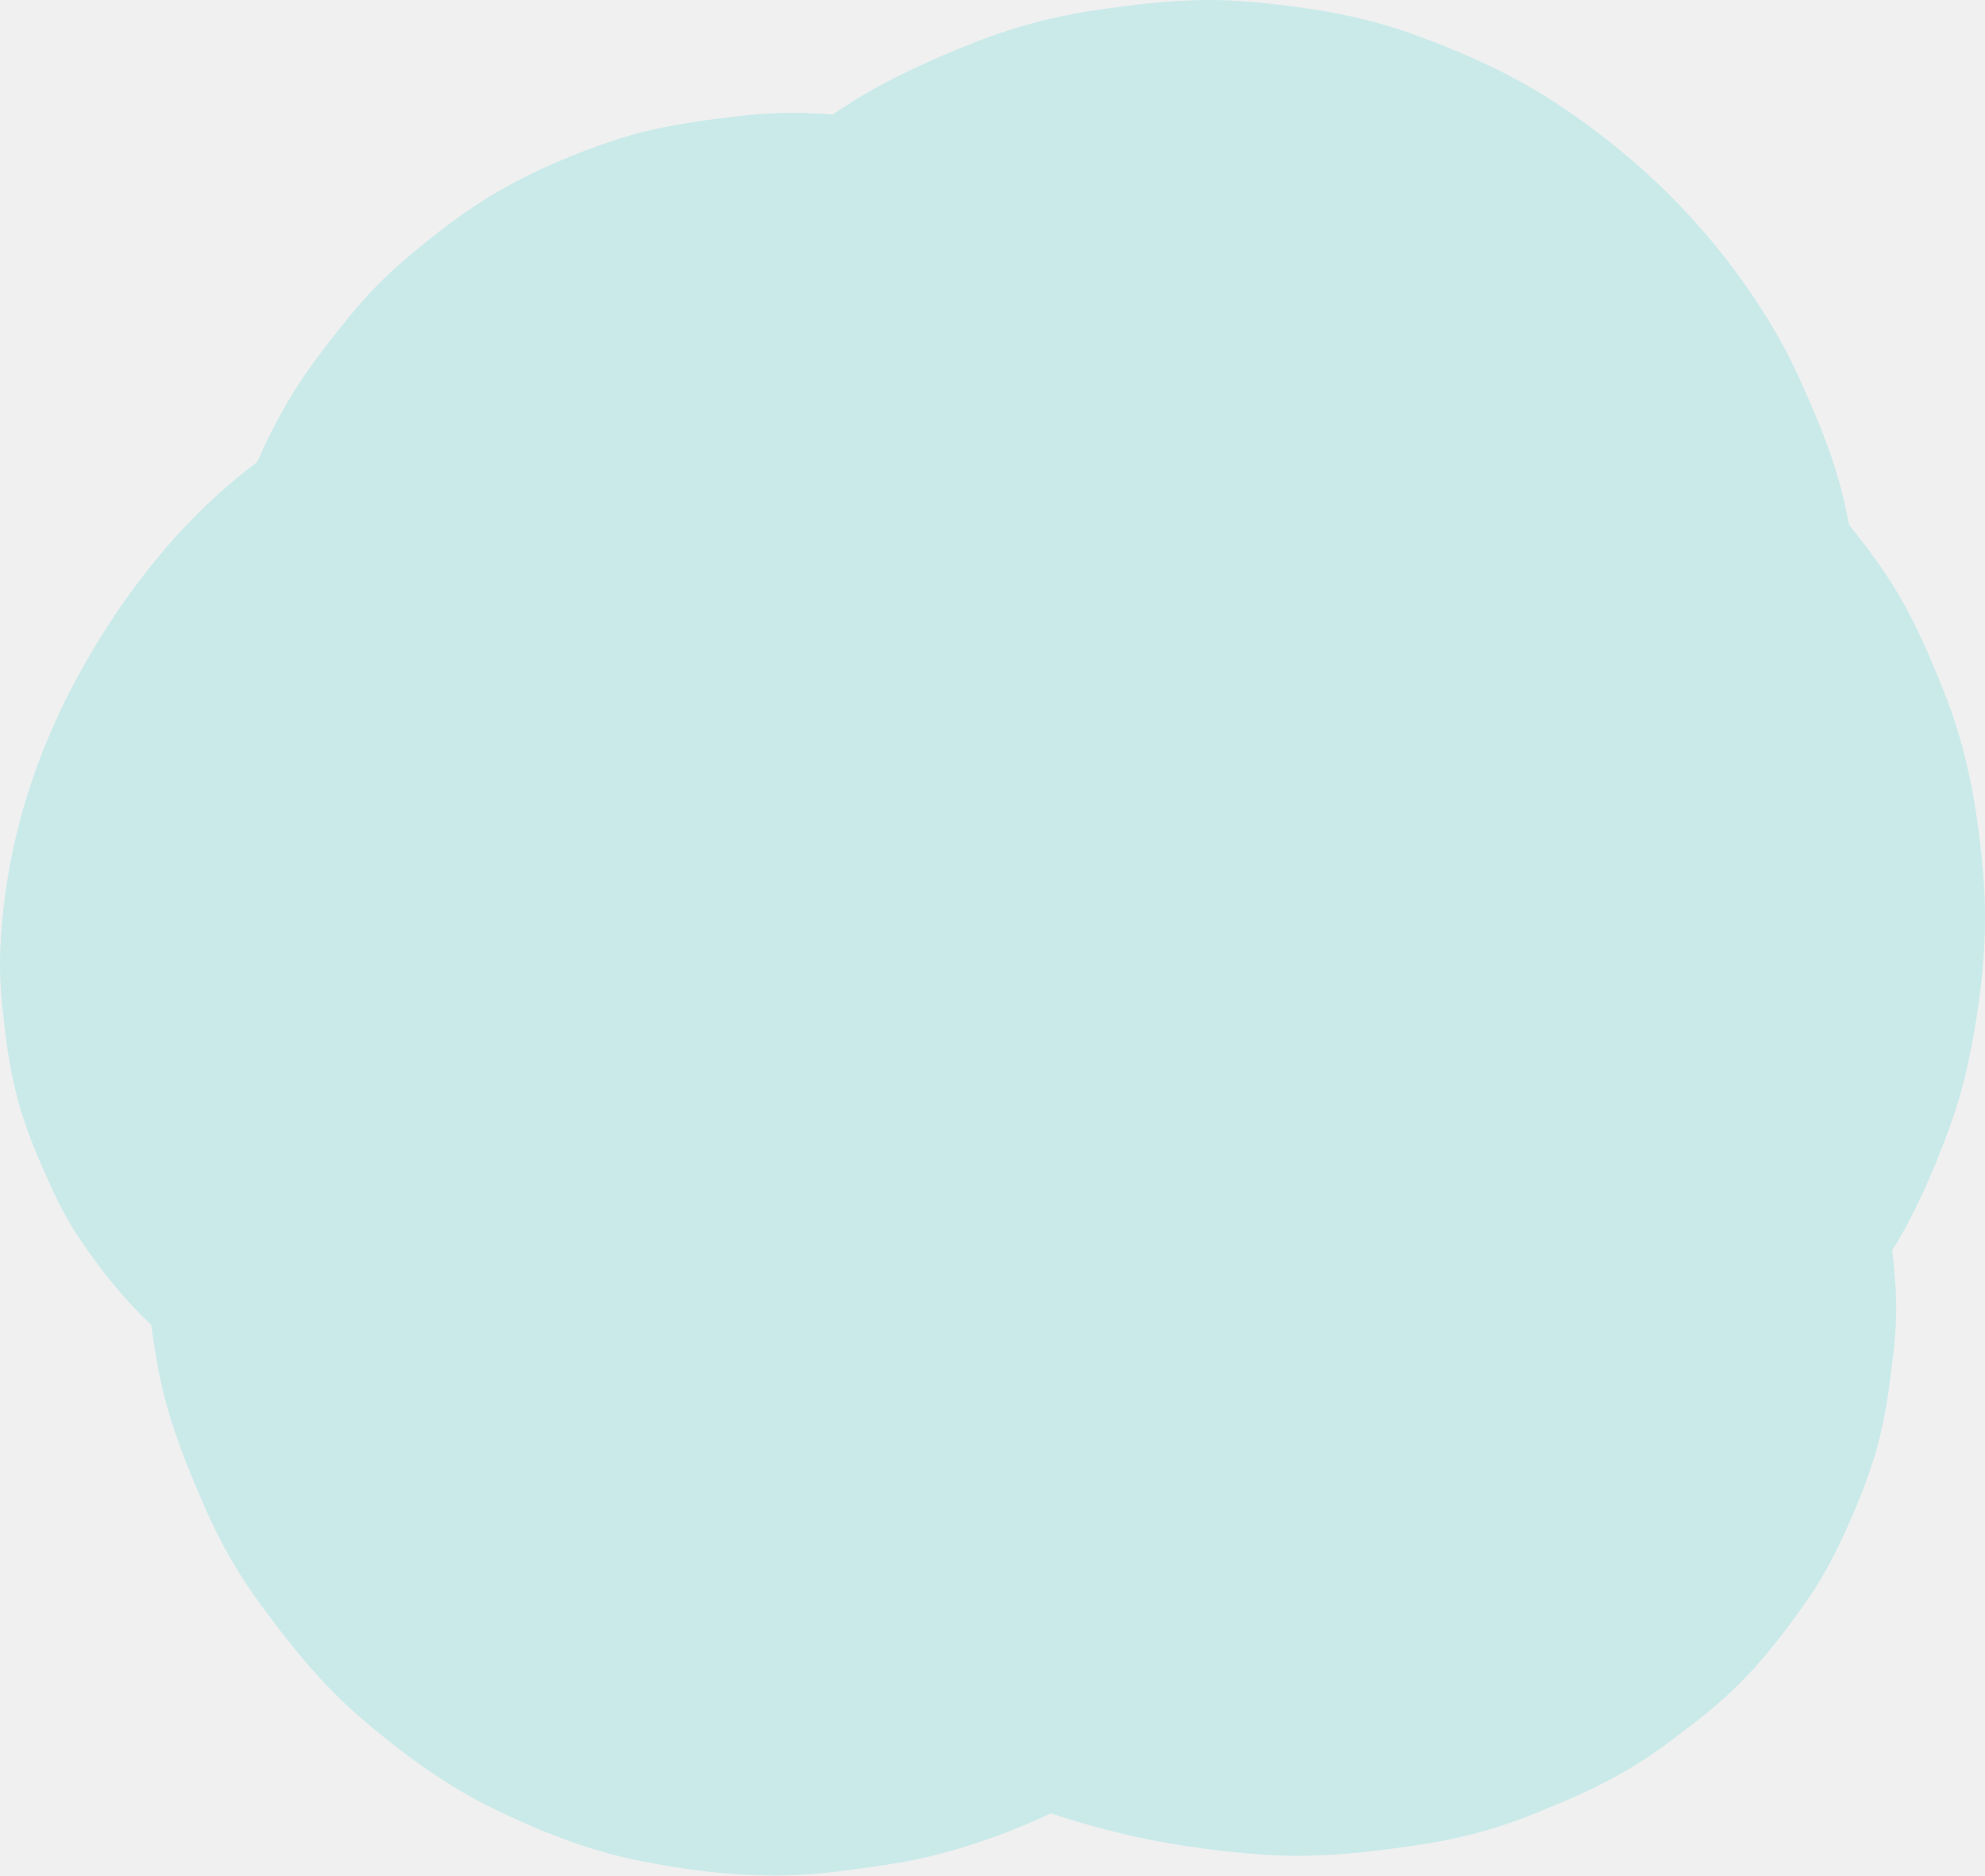
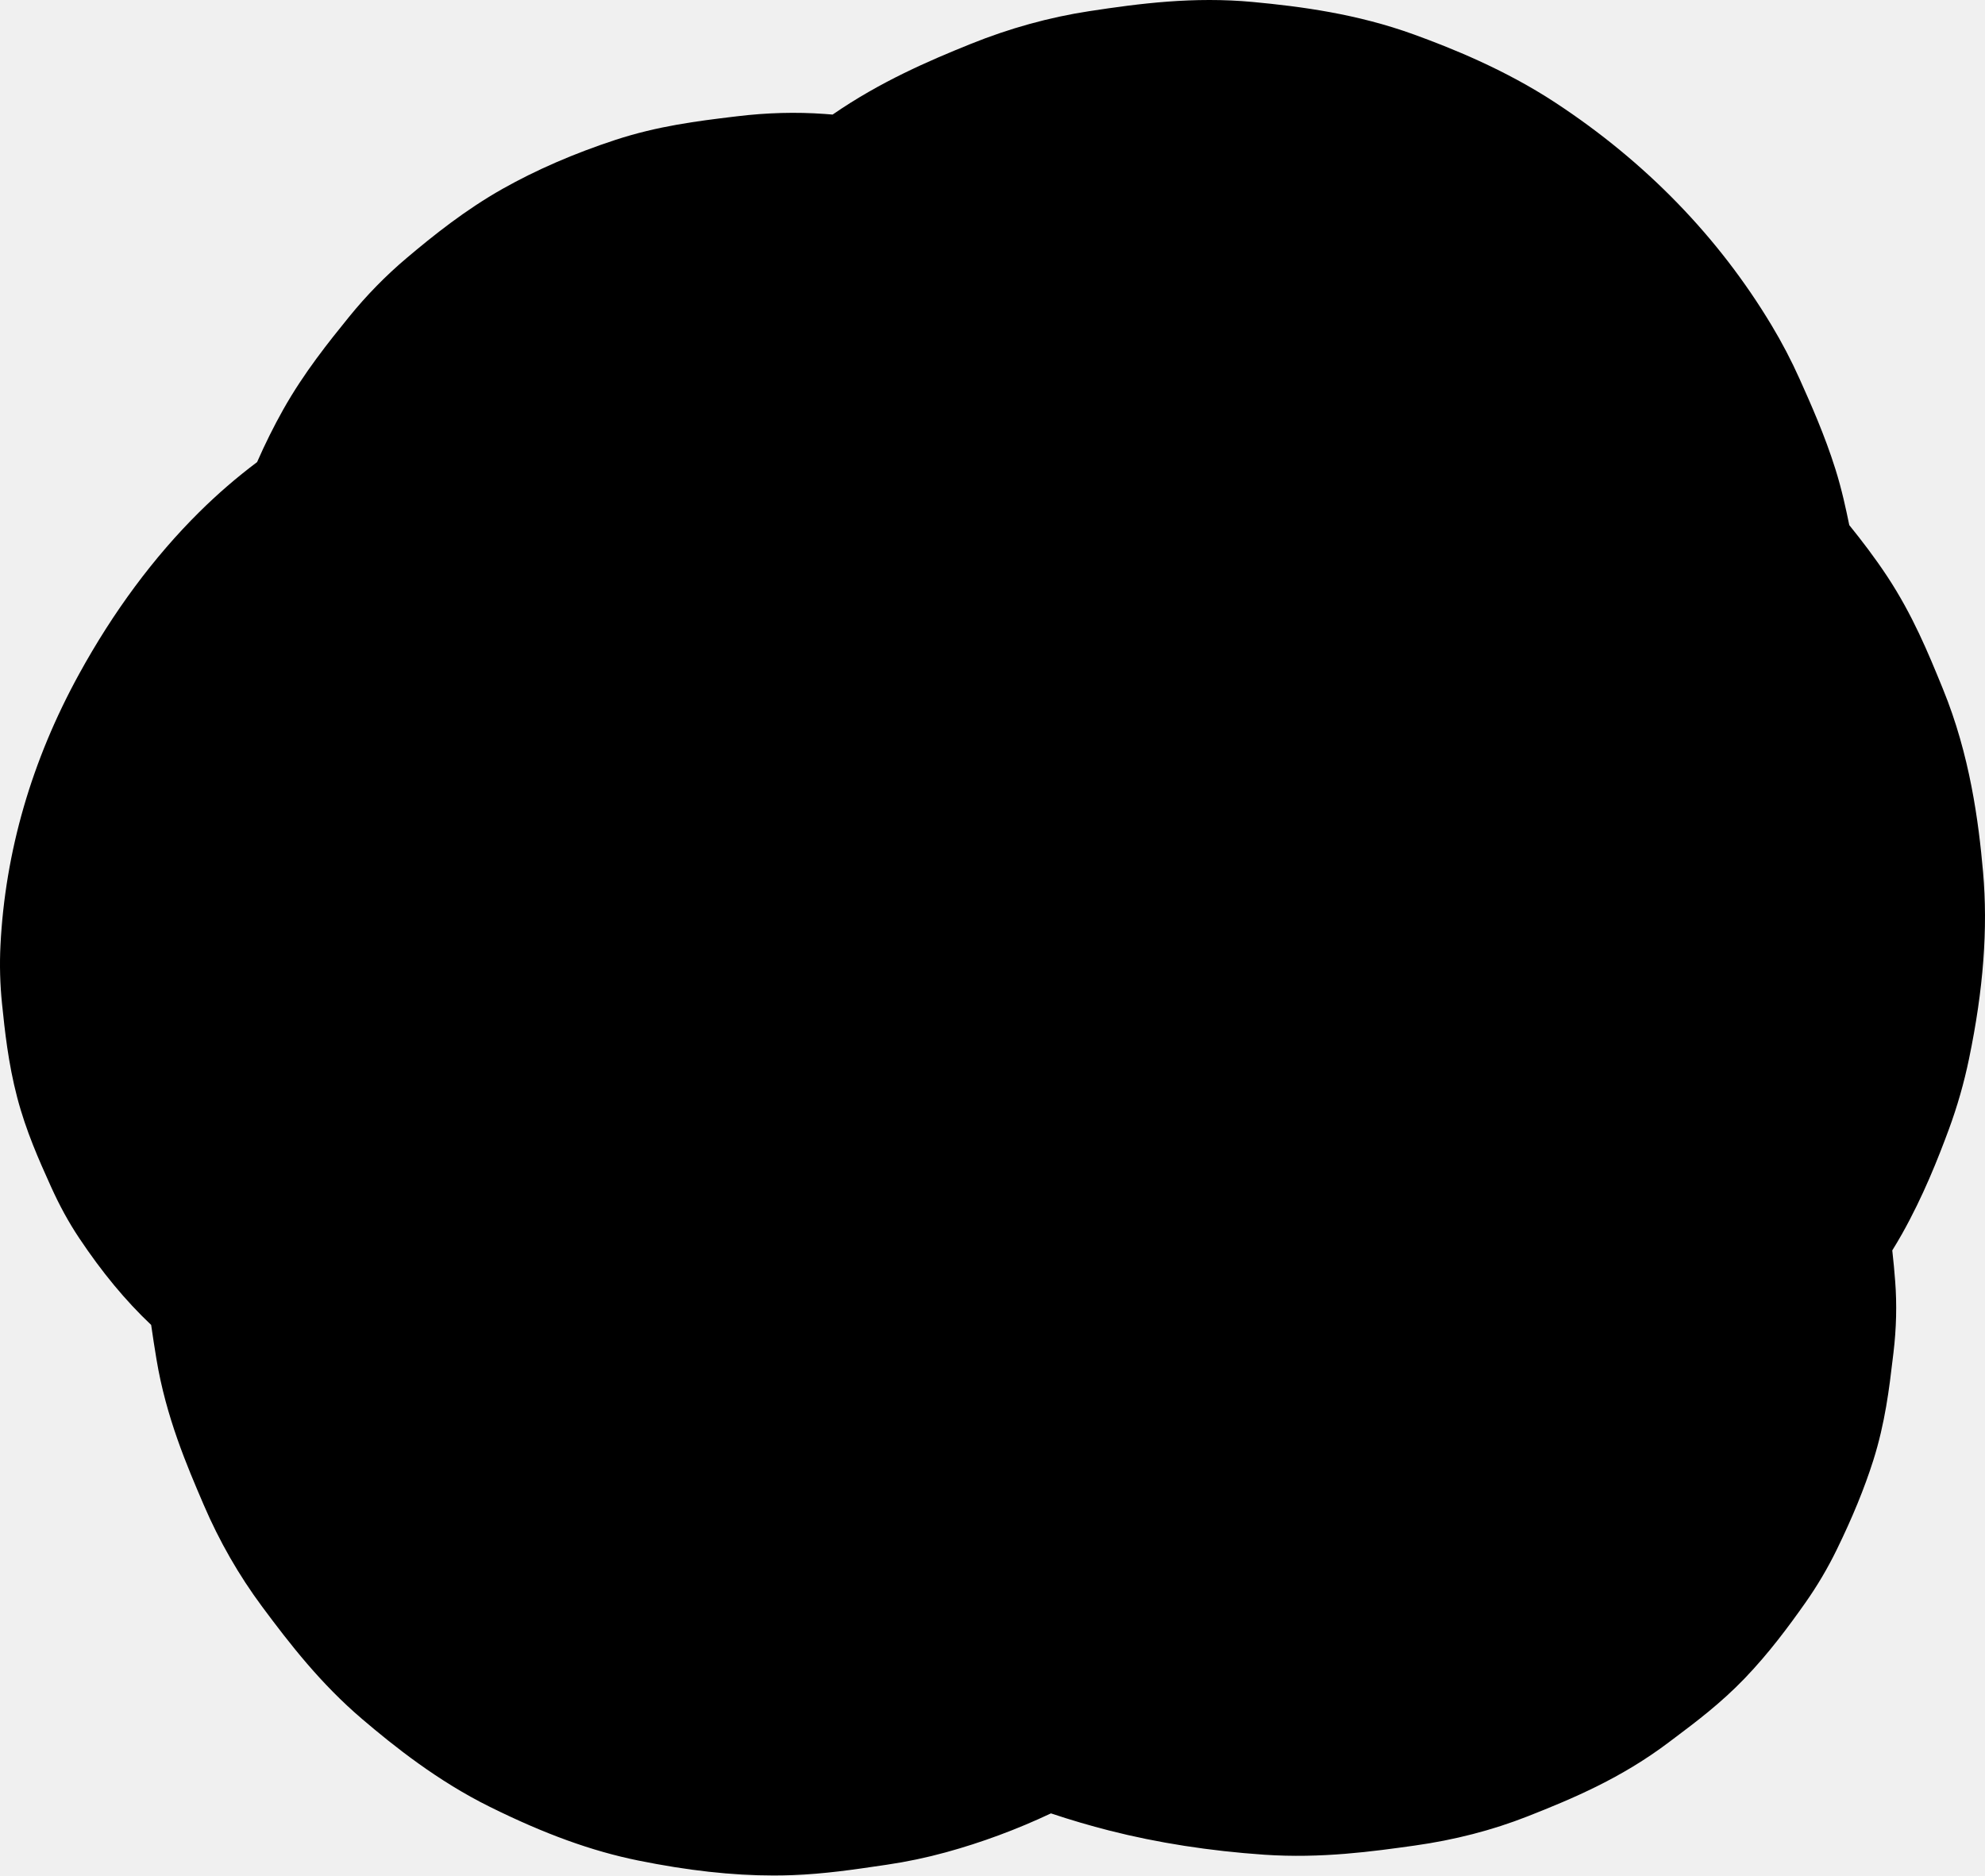
<svg xmlns="http://www.w3.org/2000/svg" version="1.1" id="圖層_1" x="0px" y="0px" viewBox="0 0 578.46 546.61" style="enable-background:new 0 0 578.46 546.61;" xml:space="preserve">
-   <style type="text/css">
- 	.st0{fill:#FFFFFF;}
- 	.st1{fill:#93BAA6;}
- 	.st2{fill:#DBC8E8;}
- 	.st3{fill:#F9F6C2;}
- 	.st4{fill:#CAEAE9;}
- 	.st5{fill:#D0ECEB;}
- 	.st6{fill:#D5EEED;}
- </style>
-   <path class="st4" d="M577.9,254.22c-1.3-14.74-3.81-34.13-11.7-53.42l-0.3-0.74c-3.99-9.75-8.51-20.8-15.9-32.02  c-3.64-5.52-7.45-10.48-11.09-14.99c-1-4.81-2.14-10.25-4.03-16.28c-3.15-10.03-7.19-19.05-10.44-26.31  c-2.4-5.36-5.16-10.64-8.2-15.69c-15.47-25.74-36.65-47.56-62.96-64.84c-14.89-9.78-30.64-16.02-41.19-19.86  c-16.61-6.04-33.06-8.19-46.96-9.49c-17.28-1.62-33.06,0.44-47.74,2.68c-11.62,1.78-23.22,4.99-34.5,9.54  c-12.3,4.96-26.36,11.01-40.25,20.59c-0.77-0.06-1.54-0.12-2.32-0.18c-8.3-0.6-16.9-0.37-25.58,0.69l-1.18,0.14  c-10.21,1.24-21.79,2.65-34.31,6.76c-11.99,3.94-23.02,8.73-32.79,14.24c-10.86,6.13-20.22,13.63-27.94,20.15  c-6.09,5.14-11.73,10.91-16.79,17.15c-5.83,7.21-13.09,16.17-19.22,27.07c-2.71,4.83-5.25,9.93-7.59,15.27  c-5.93,4.45-11.56,9.32-16.85,14.56c-13.24,13.12-25.04,29.02-35.05,47.26c-13.8,25.14-21.5,51.7-22.88,78.96  c-0.29,5.67-0.13,11.44,0.46,17.17c0.79,7.65,1.78,17.17,4.4,27.18c2.59,9.9,6.46,18.5,9.58,25.42l0.25,0.56  c2.51,5.57,5.2,10.48,8.22,15.01c6.68,10.01,13.5,18.26,21,25.35c0.48,3.43,1.02,6.77,1.55,10.01c2.78,16.83,8.88,31.05,13.79,42.48  c4.54,10.58,10.25,20.53,16.97,29.58c8.12,10.93,17.06,22.46,29.17,32.79c9.35,7.97,22.02,18.07,37.17,25.57  c16.03,7.95,29.79,12.93,43.3,15.67c14.41,2.92,27.36,4.36,39.41,4.36c1.84,0,3.67-0.03,5.47-0.1c9.42-0.35,18.08-1.64,25.73-2.77  l1.84-0.27c5.79-0.85,11.58-2.07,17.22-3.62c10.37-2.84,20.73-6.69,30.59-11.34c5.78,1.93,11.45,3.59,17.06,5.02  c14.04,3.57,29.19,5.93,45.02,7.02c16.76,1.15,31.77-0.96,43.84-2.65c11.66-1.63,22.74-4.49,32.95-8.51  c13.28-5.22,27.39-11.18,41.16-21.58l1.94-1.46c5.9-4.43,13.25-9.95,20.2-17.19c7.13-7.42,12.91-15.27,17.63-21.96  c3.44-4.88,6.53-10.09,9.16-15.48c4.6-9.41,8.09-17.93,10.67-26.05c3.47-10.93,4.69-21.26,5.67-29.56l0.23-1.9  c0.85-7.09,1.01-14.06,0.5-20.71c-0.22-2.88-0.49-5.92-0.85-9.07c0.96-1.55,1.91-3.15,2.84-4.8c6.15-10.94,10.52-22.01,13.63-30.44  c2.46-6.66,4.45-13.61,5.9-20.63C578.01,288.35,579.34,270.58,577.9,254.22z" />
+   <path fill="currentColor" d="M577.9,254.22c-1.3-14.74-3.81-34.13-11.7-53.42l-0.3-0.74c-3.99-9.75-8.51-20.8-15.9-32.02  c-3.64-5.52-7.45-10.48-11.09-14.99c-1-4.81-2.14-10.25-4.03-16.28c-3.15-10.03-7.19-19.05-10.44-26.31  c-2.4-5.36-5.16-10.64-8.2-15.69c-15.47-25.74-36.65-47.56-62.96-64.84c-14.89-9.78-30.64-16.02-41.19-19.86  c-16.61-6.04-33.06-8.19-46.96-9.49c-17.28-1.62-33.06,0.44-47.74,2.68c-11.62,1.78-23.22,4.99-34.5,9.54  c-12.3,4.96-26.36,11.01-40.25,20.59c-0.77-0.06-1.54-0.12-2.32-0.18c-8.3-0.6-16.9-0.37-25.58,0.69l-1.18,0.14  c-10.21,1.24-21.79,2.65-34.31,6.76c-11.99,3.94-23.02,8.73-32.79,14.24c-10.86,6.13-20.22,13.63-27.94,20.15  c-6.09,5.14-11.73,10.91-16.79,17.15c-5.83,7.21-13.09,16.17-19.22,27.07c-2.71,4.83-5.25,9.93-7.59,15.27  c-5.93,4.45-11.56,9.32-16.85,14.56c-13.24,13.12-25.04,29.02-35.05,47.26c-13.8,25.14-21.5,51.7-22.88,78.96  c-0.29,5.67-0.13,11.44,0.46,17.17c0.79,7.65,1.78,17.17,4.4,27.18c2.59,9.9,6.46,18.5,9.58,25.42l0.25,0.56  c2.51,5.57,5.2,10.48,8.22,15.01c6.68,10.01,13.5,18.26,21,25.35c0.48,3.43,1.02,6.77,1.55,10.01c2.78,16.83,8.88,31.05,13.79,42.48  c4.54,10.58,10.25,20.53,16.97,29.58c8.12,10.93,17.06,22.46,29.17,32.79c9.35,7.97,22.02,18.07,37.17,25.57  c16.03,7.95,29.79,12.93,43.3,15.67c14.41,2.92,27.36,4.36,39.41,4.36c1.84,0,3.67-0.03,5.47-0.1c9.42-0.35,18.08-1.64,25.73-2.77  l1.84-0.27c5.79-0.85,11.58-2.07,17.22-3.62c10.37-2.84,20.73-6.69,30.59-11.34c5.78,1.93,11.45,3.59,17.06,5.02  c14.04,3.57,29.19,5.93,45.02,7.02c16.76,1.15,31.77-0.96,43.84-2.65c11.66-1.63,22.74-4.49,32.95-8.51  c13.28-5.22,27.39-11.18,41.16-21.58l1.94-1.46c5.9-4.43,13.25-9.95,20.2-17.19c7.13-7.42,12.91-15.27,17.63-21.96  c3.44-4.88,6.53-10.09,9.16-15.48c4.6-9.41,8.09-17.93,10.67-26.05c3.47-10.93,4.69-21.26,5.67-29.56l0.23-1.9  c0.85-7.09,1.01-14.06,0.5-20.71c-0.22-2.88-0.49-5.92-0.85-9.07c0.96-1.55,1.91-3.15,2.84-4.8c6.15-10.94,10.52-22.01,13.63-30.44  c2.46-6.66,4.45-13.61,5.9-20.63C578.01,288.35,579.34,270.58,577.9,254.22z" />
</svg>
